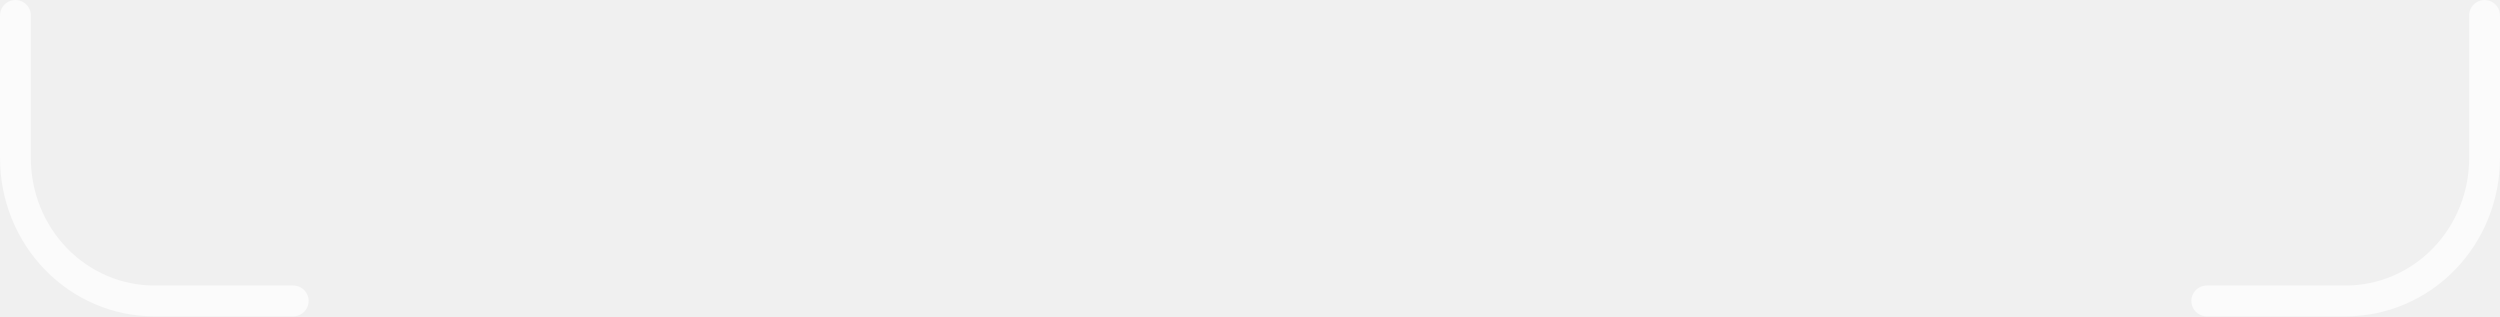
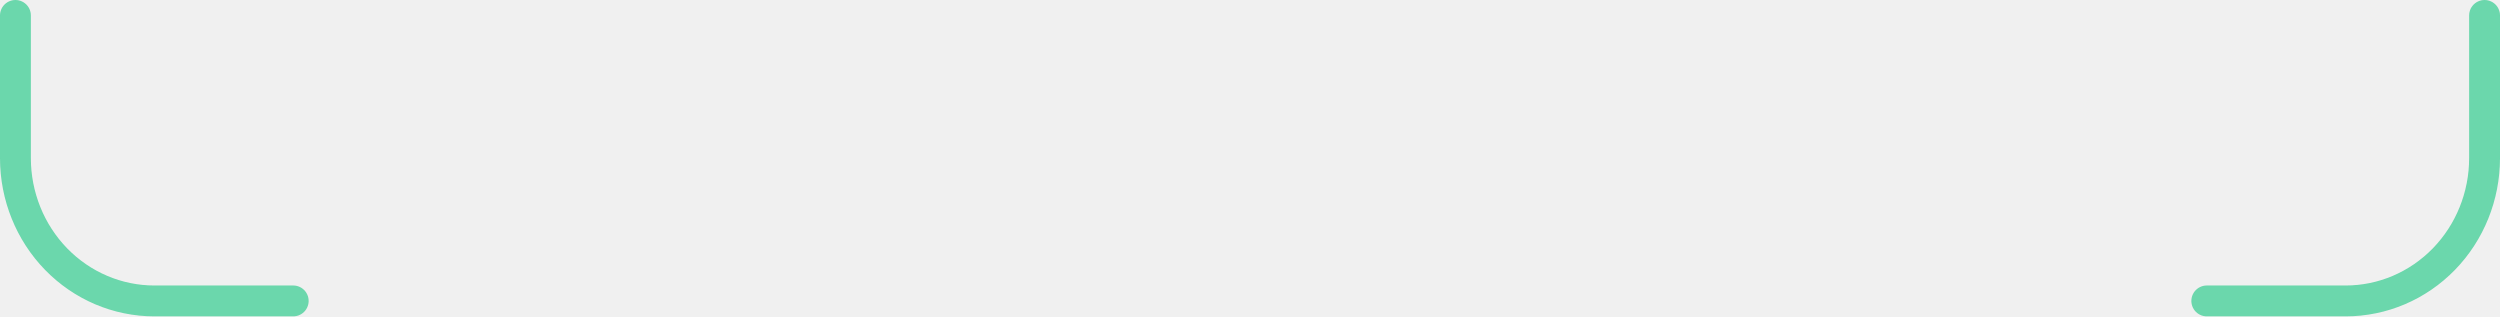
<svg xmlns="http://www.w3.org/2000/svg" width="324" height="41" viewBox="0 0 324 41" fill="none">
-   <path d="M2 2V20.5C2 25.407 3.896 30.112 7.272 33.581C10.648 37.051 15.226 39 20 39H38" stroke="white" stroke-opacity="0.7" stroke-width="4" stroke-linecap="round" stroke-linejoin="round" />
-   <path d="M322 2V20.5C322 25.407 320.104 30.112 316.728 33.581C313.352 37.051 308.774 39 304 39H286" stroke="white" stroke-opacity="0.7" stroke-width="4" stroke-linecap="round" stroke-linejoin="round" />
+   <path d="M2 2V20.5C2 25.407 3.896 30.112 7.272 33.581C10.648 37.051 15.226 39 20 39H38" stroke="#33cc8f" stroke-opacity="0.7" stroke-width="4" stroke-linecap="round" stroke-linejoin="round" />
+   <path d="M322 2V20.5C322 25.407 320.104 30.112 316.728 33.581C313.352 37.051 308.774 39 304 39H286" stroke="#33cc8f" stroke-opacity="0.7" stroke-width="4" stroke-linecap="round" stroke-linejoin="round" />
</svg>
